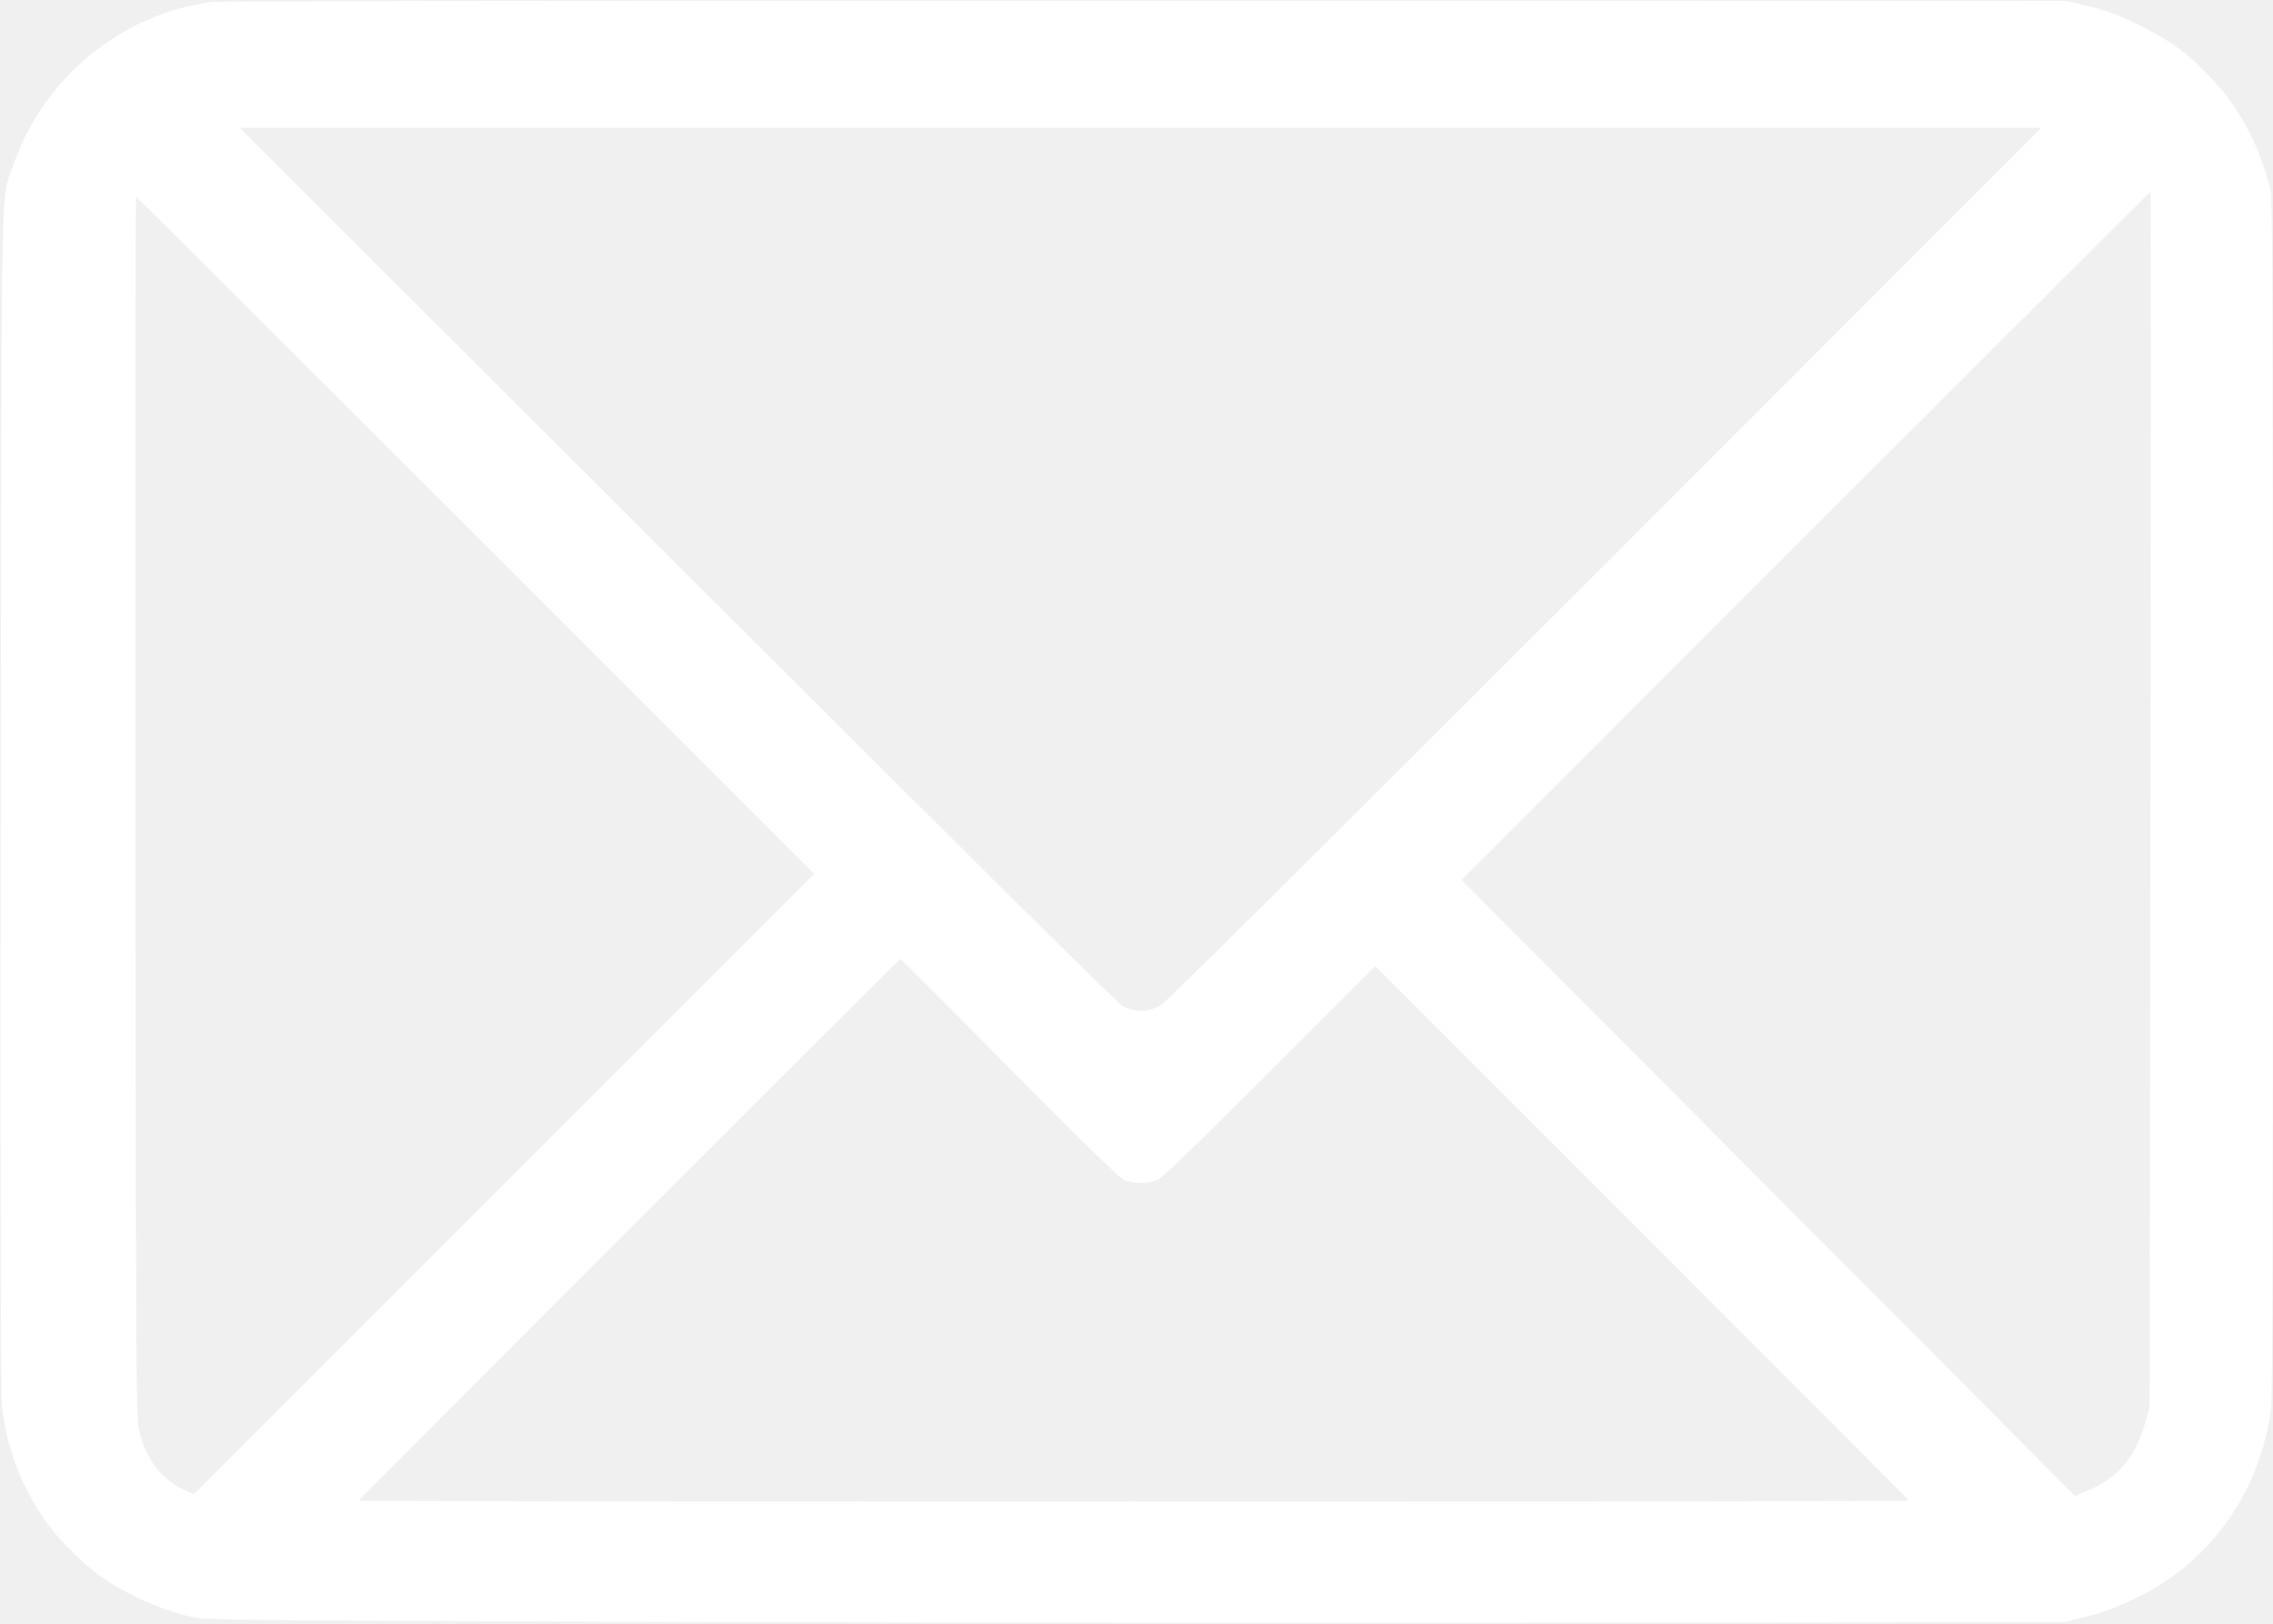
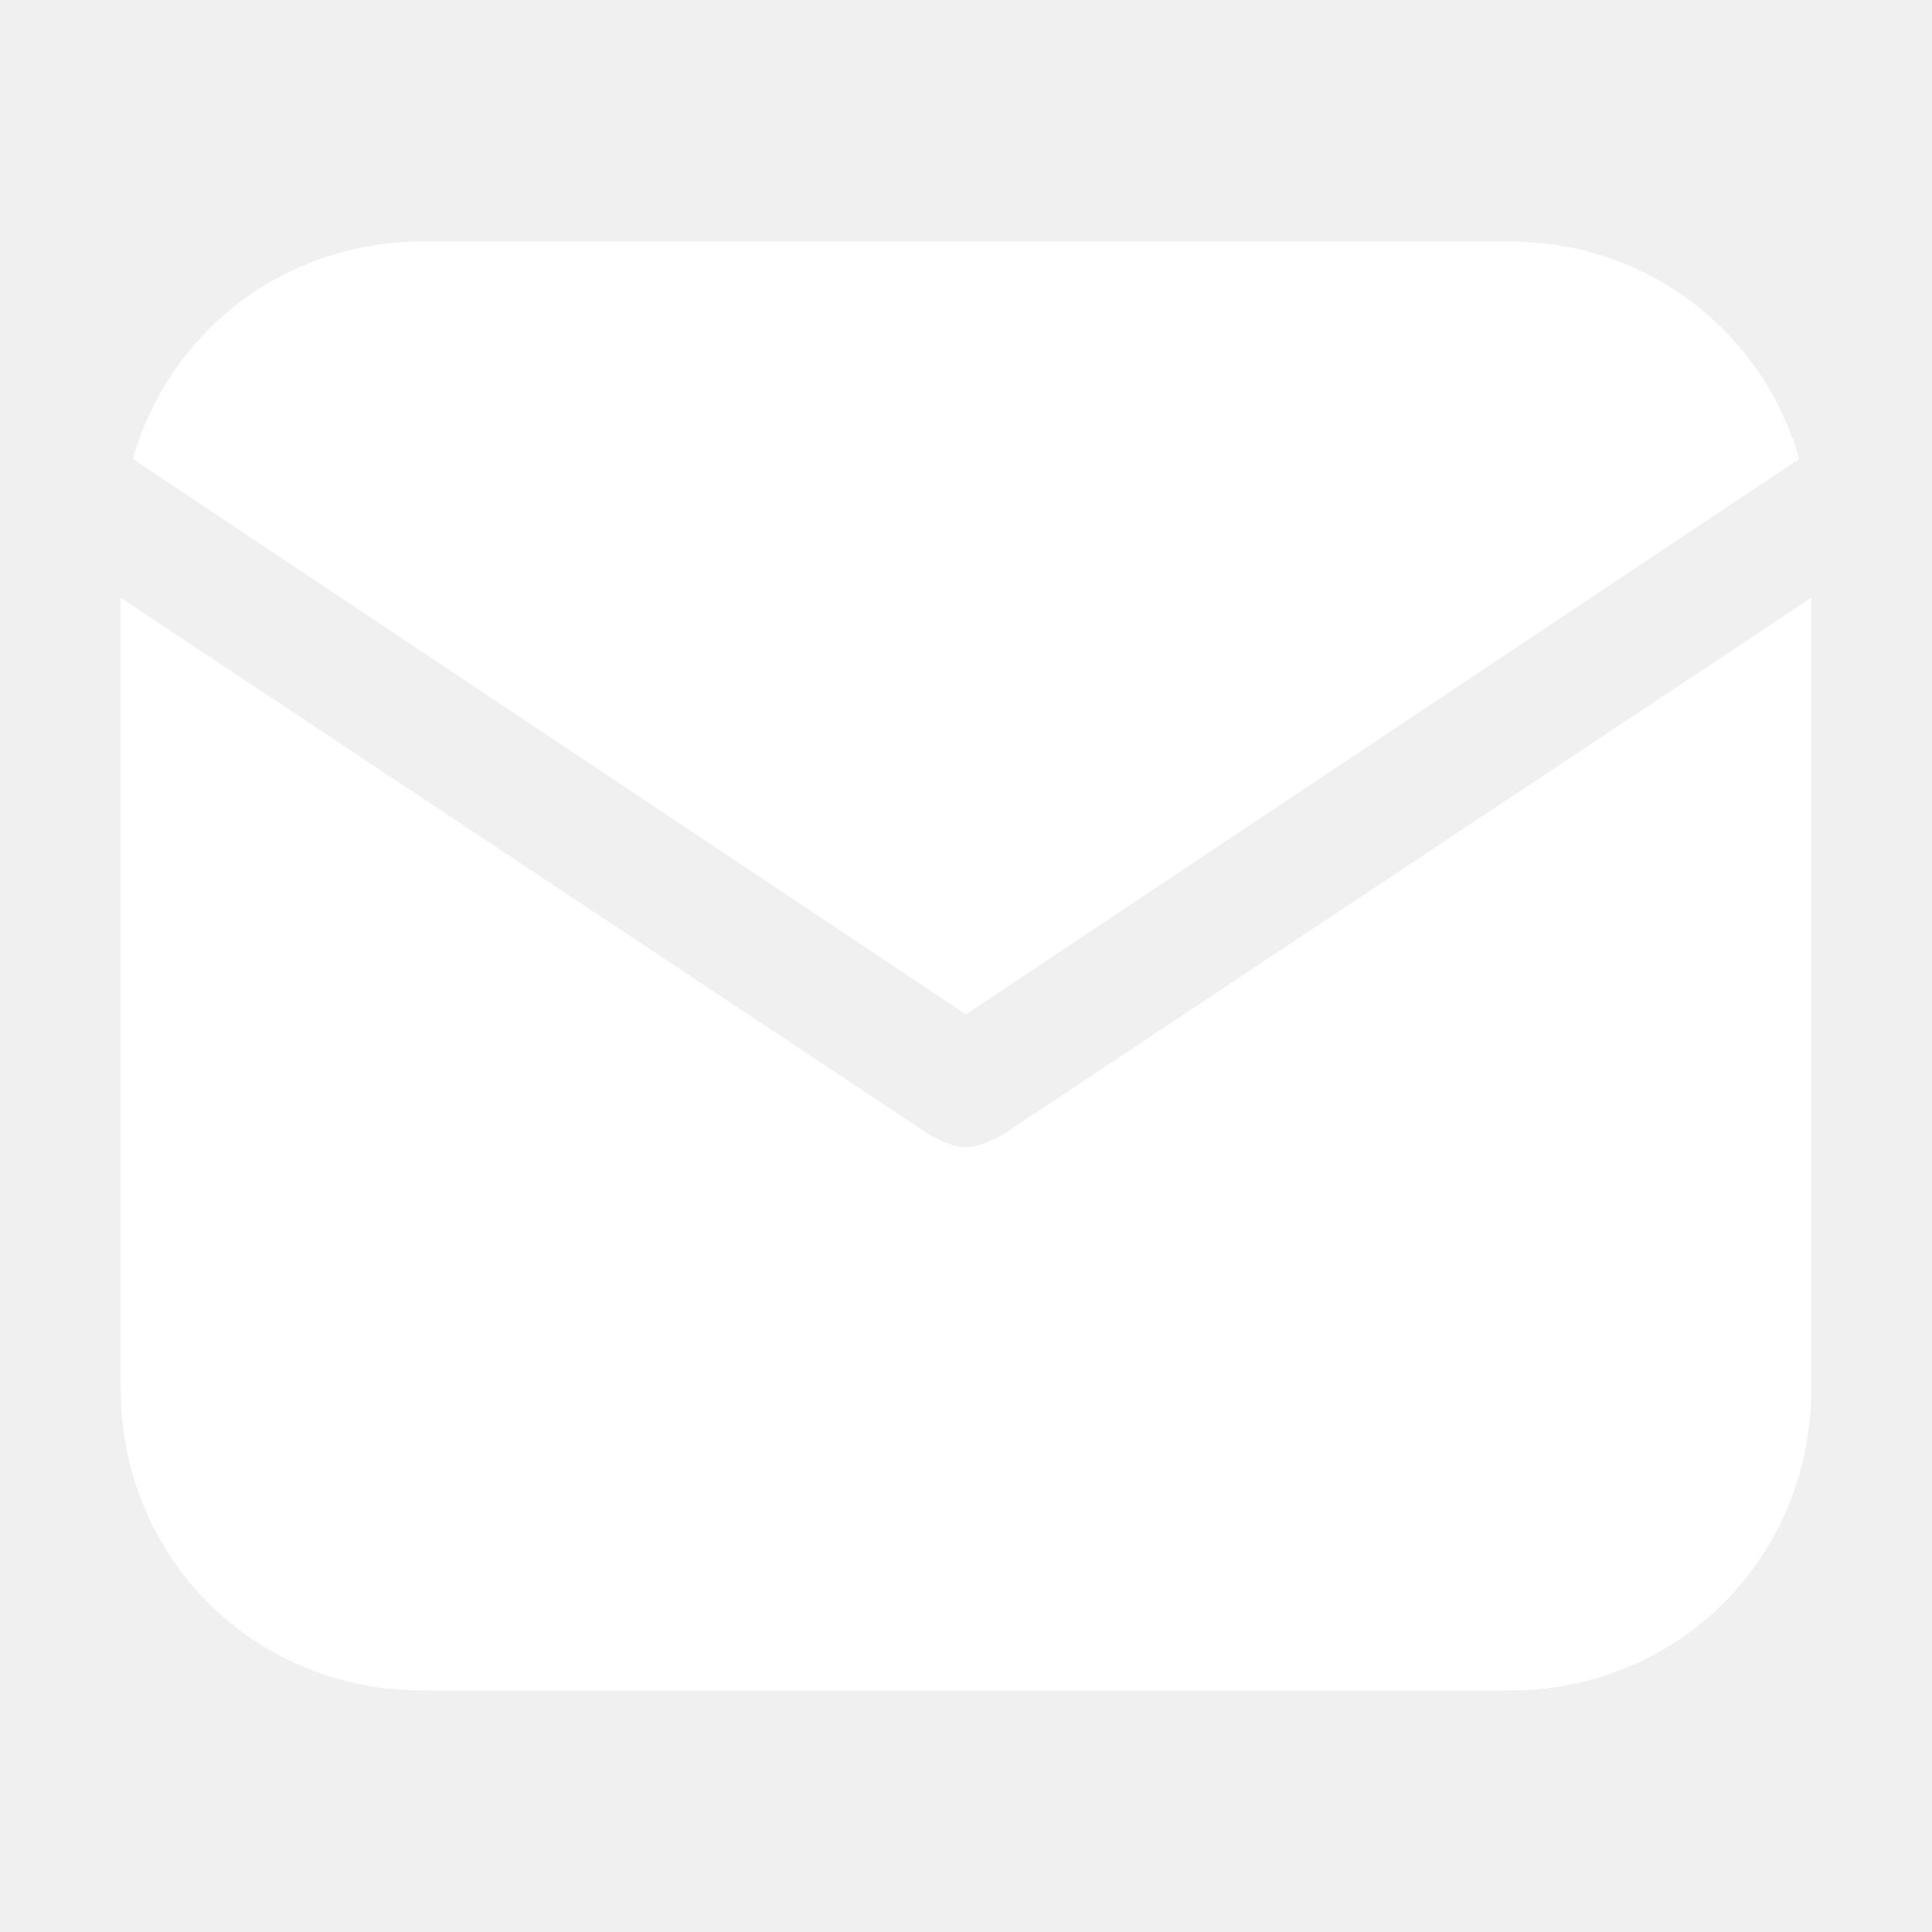
- <svg xmlns="http://www.w3.org/2000/svg" version="1.0" width="1280pt" height="914pt" viewBox="0 0 1280 914" preserveAspectRatio="xMidYMid meet">
-   <g transform="translate(0,914) scale(0.1,-0.1)" fill="#ffffff" stroke="none">
-     <path d="M1195 9129 c-510 -65 -953 -428 -1121 -921 -71 -209 -65 100 -70 -3578 -2 -2270 0 -3345 7 -3410 26 -237 116 -468 257 -660 66 -91 204 -229 290 -290 144 -103 334 -190 511 -232 85 -20 117 -21 2261 -29 1196 -5 3552 -8 5235 -6 l3060 3 85 21 c137 34 207 60 335 123 409 202 684 594 744 1059 8 59 11 1079 11 3445 -1 2774 -3 3371 -14 3416 -42 173 -109 327 -202 467 -71 107 -203 246 -313 329 -88 67 -300 177 -399 208 -30 10 -95 27 -145 39 l-92 22 -5185 1 c-2961 1 -5215 -2 -5255 -7z m7845 -3165 c-1678 -1678 -2471 -2465 -2505 -2485 -69 -40 -150 -41 -217 -1 -29 17 -948 928 -2507 2485 l-2461 2457 5072 0 5073 0 -2455 -2456z m3070 -1326 l-5 -3423 -22 -77 c-58 -204 -153 -318 -326 -391 l-72 -30 -1727 1734 -1727 1734 1937 1938 c1065 1065 1939 1937 1942 1937 3 0 3 -1540 0 -3422z m-9430 1487 l1905 -1905 -1747 -1747 -1747 -1747 -62 29 c-123 59 -208 173 -246 330 -16 65 -18 301 -20 3508 -2 1890 0 3437 4 3437 5 0 865 -857 1913 -1905z m3005 -3000 c451 -455 620 -619 649 -631 50 -20 133 -20 182 1 28 11 207 184 634 610 l595 595 1503 -1503 c826 -826 1502 -1504 1502 -1507 0 -3 -1964 -5 -4365 -5 -2401 0 -4365 2 -4365 5 0 6 3043 3050 3050 3050 3 0 280 -276 615 -615z" />
+ <svg xmlns="http://www.w3.org/2000/svg" width="32" height="32" fill="#4d4d4d" xml:space="preserve" version="1.1">
+   <g>
+     <g fill="white" id="svg_1">
+       <g id="svg_2">
+         <path id="svg_3" d="m16,16.8l13.8,-9.2c-0.6,-2.1 -2.5,-3.6 -4.8,-3.6l-18,0c-2.3,0 -4.2,1.5 -4.8,3.6l13.8,9.2z" />
+       </g>
+       <g id="svg_4">
+         <path id="svg_5" d="m16.6,18.8c-0.2,0.1 -0.4,0.2 -0.6,0.2s-0.4,-0.1 -0.6,-0.2l-13.4,-8.9l0,13.1c0,2.8 2.2,5 5,5l18,0c2.8,0 5,-2.2 5,-5l0,-13.1l-13.4,8.9z" />
+       </g>
+     </g>
  </g>
</svg>
